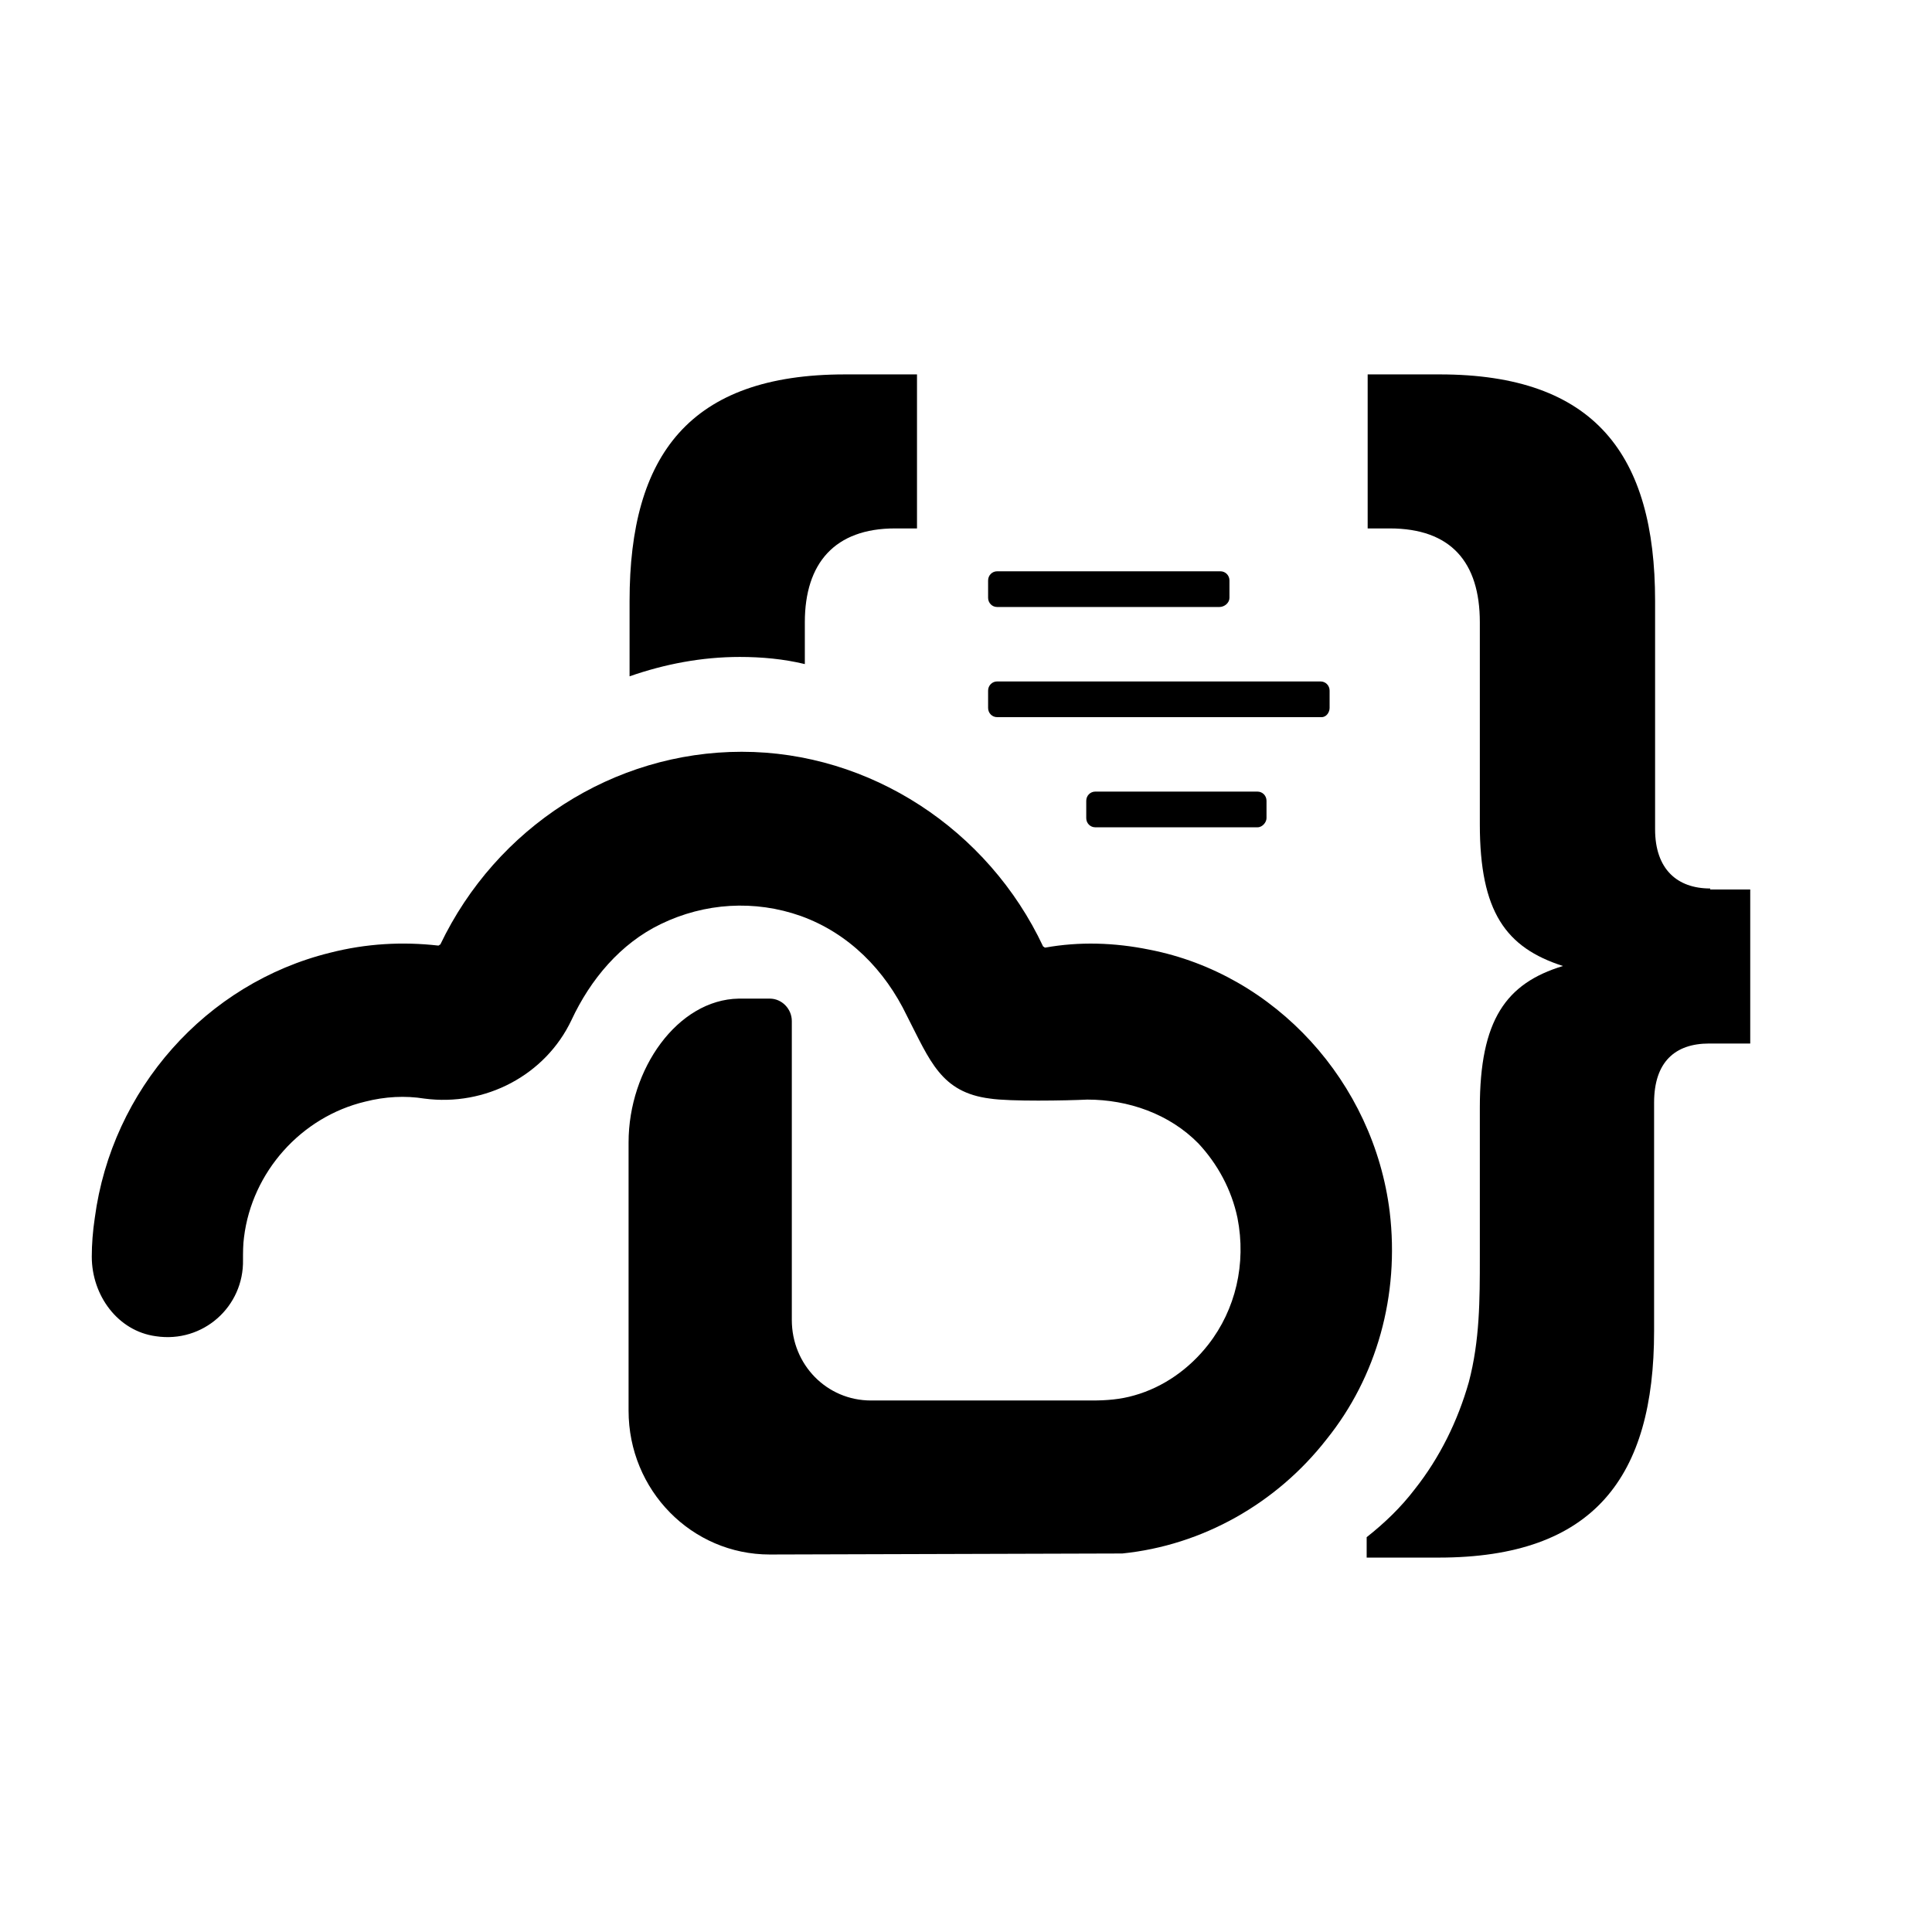
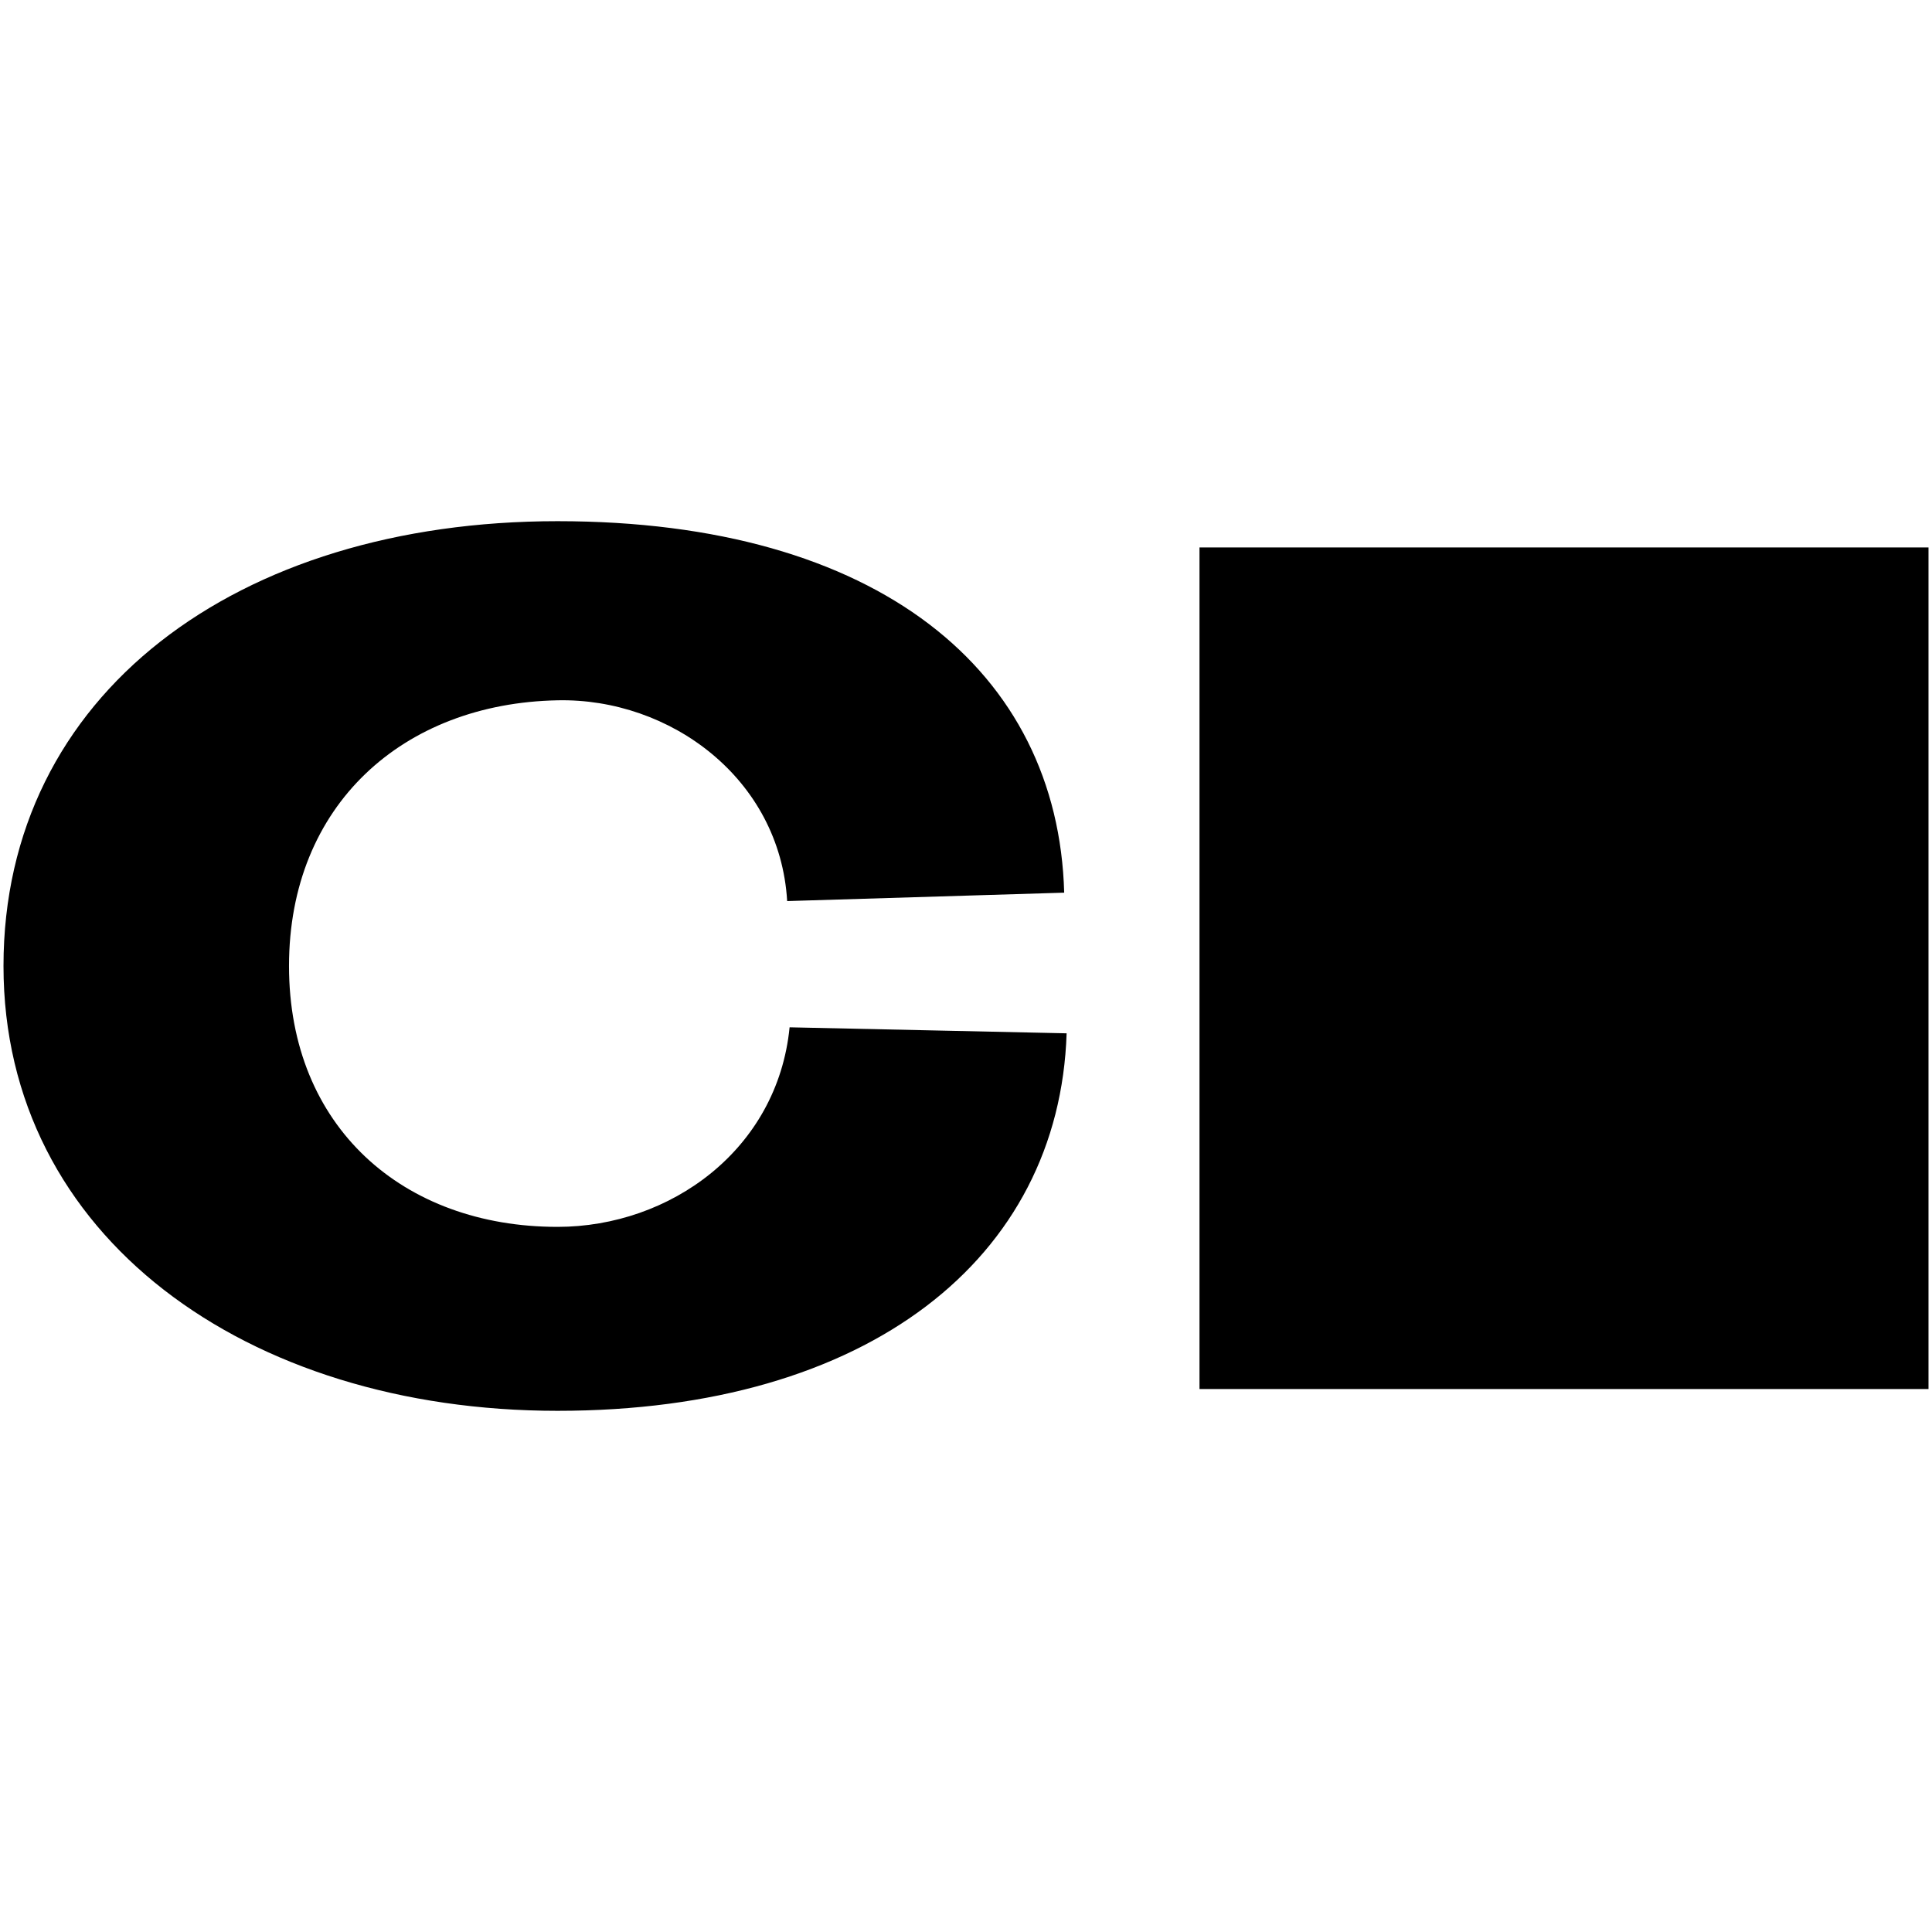
- <svg xmlns="http://www.w3.org/2000/svg" width="100%" height="100%" viewBox="0 0 2250 2250" version="1.1" xml:space="preserve" style="fill-rule:evenodd;clip-rule:evenodd;stroke-linejoin:round;stroke-miterlimit:2;">
-   <rect id="favicon" x="0" y="0" width="2250" height="2250" style="fill:none;" />
-   <g id="favicon1">
-     <path d="M1991.66,1034.72c-38.493,0 -64.144,-22.57 -64.144,-68.897l-0,-266.084c-0,-169.867 -69.982,-263.709 -250.762,-263.709l-83.976,0l-0,179.368l25.661,0c71.144,0 104.967,39.201 104.967,109.285l0,235.201c0,102.156 30.324,143.733 96.806,165.114c-66.482,20.196 -96.806,62.958 -96.806,165.114l0,174.621c0,48.7 0,96.216 -12.829,144.917c-12.829,45.141 -33.823,87.903 -62.98,124.726c-16.329,21.386 -34.991,39.202 -55.981,55.835l-0,23.755l83.971,-0c180.781,-0 250.763,-93.843 250.763,-263.709l-0,-266.084c-0,-47.516 24.485,-68.897 64.144,-68.897l47.822,-0l-0,-179.37l-46.656,-0l0,-1.186Z" style="fill-rule:nonzero;" />
-     <path d="M1420.16,706.904l-258.923,0c-5.833,0 -10.495,-4.752 -10.495,-10.691l-0,-20.192c-0,-5.941 4.662,-10.692 10.495,-10.692l260.089,0c5.83,0 10.495,4.751 10.495,10.692l0,20.192c0,5.939 -5.833,10.691 -11.661,10.691Z" style="fill-rule:nonzero;" />
-     <path d="M1464.48,963.474l-188.942,0c-5.833,0 -10.501,-4.754 -10.501,-10.693l0,-20.192c0,-5.938 4.668,-10.691 10.501,-10.691l188.942,-0c5.833,-0 10.495,4.753 10.495,10.691l-0,20.192c-0,4.754 -4.662,10.693 -10.495,10.693Z" style="fill-rule:nonzero;" />
-     <path d="M1539.12,835.188l-377.885,0c-5.833,0 -10.495,-4.75 -10.495,-10.689l-0,-20.196c-0,-5.939 4.662,-10.69 10.495,-10.69l376.719,0c5.833,0 10.499,4.751 10.499,10.69l-0,20.196c-0,4.75 -3.5,10.689 -9.333,10.689Z" style="fill-rule:nonzero;" />
-     <path d="M861.493,765.074c25.658,0 51.319,2.376 75.811,8.316l0,-48.705c0,-68.897 34.989,-109.285 104.971,-109.285l25.658,0l-0,-179.368l-83.977,0c-180.781,0 -250.758,93.842 -250.758,263.709l0,87.901c40.819,-14.252 83.977,-22.568 128.295,-22.568Z" style="fill-rule:nonzero;" />
-     <path d="M1618.44,1411.25c-18.662,-150.861 -132.962,-276.776 -279.919,-305.285c-40.818,-8.314 -81.642,-9.504 -121.295,-2.376c-1.166,-0 -1.166,-1.189 -2.332,-1.189c-64.148,-136.605 -201.772,-226.884 -351.063,-226.884c-149.289,-0 -285.747,87.905 -351.062,224.51c-1.166,-0 -1.166,1.188 -2.332,1.188c-41.987,-4.753 -83.975,-2.379 -125.963,8.314c-144.623,35.634 -254.257,159.175 -274.085,308.847c-2.332,15.441 -3.499,30.883 -3.499,45.141c0,45.136 30.325,86.713 74.645,92.652c54.817,8.317 102.636,-34.448 101.469,-89.089c0,-8.317 0,-17.821 1.167,-26.134c9.331,-76.025 66.48,-140.168 141.123,-157.99c23.328,-5.939 46.654,-7.124 68.814,-3.559c71.146,9.502 141.124,-27.324 171.449,-91.467c22.162,-47.516 57.151,-89.094 103.804,-111.664c51.314,-24.946 109.633,-28.506 163.286,-9.499c55.979,20.192 97.966,62.954 123.627,116.409c26.824,52.27 39.653,89.093 96.805,96.221c23.325,3.559 88.639,2.374 113.132,1.185c47.82,0 95.64,16.631 129.463,51.079c22.156,23.757 38.485,53.455 45.486,86.715c10.495,53.455 -2.334,106.908 -33.825,147.296c-22.162,28.509 -52.485,49.89 -86.308,59.394c-16.329,4.754 -32.657,5.939 -48.986,5.939l-257.757,0c-51.314,0 -92.138,-41.573 -92.138,-93.842l0,-348.049c0,-14.251 -11.661,-26.13 -25.658,-26.13l-36.156,0c-71.148,1.185 -128.295,81.964 -128.295,167.488l-0,312.415c-0,92.652 73.476,167.488 164.451,167.488c0,0 404.714,-1.19 410.544,-1.19c93.304,-9.503 179.614,-58.204 237.927,-133.04c58.319,-72.46 85.142,-167.492 73.481,-264.894Z" style="fill-rule:nonzero;" />
-   </g>
+ <svg xmlns="http://www.w3.org/2000/svg" width="100%" height="100%" viewBox="0 0 147 147">
+   <path d="m42.421,39.655c-24.406,0 -42.155,13.172 -42.155,33.845c0,20.581 18.489,33.845 42.155,33.845c23.666,0 38.18,-11.617 38.735,-28.723l-21.078,-0.457c-0.924,9.33 -9.106,15.184 -17.657,15.184c-11.741,0 -20.431,-7.592 -20.431,-19.85c0,-12.257 8.69,-19.987 20.431,-20.215c8.551,-0.183 16.918,5.946 17.472,15.276l21.078,-0.64c-0.462,-16.831 -14.144,-28.265 -38.55,-28.265zm48.845,2l55.468,0l0,64.031l-55.468,0l0,-64.031z" clip-rule="evenodd" fill-rule="evenodd" />
</svg>
